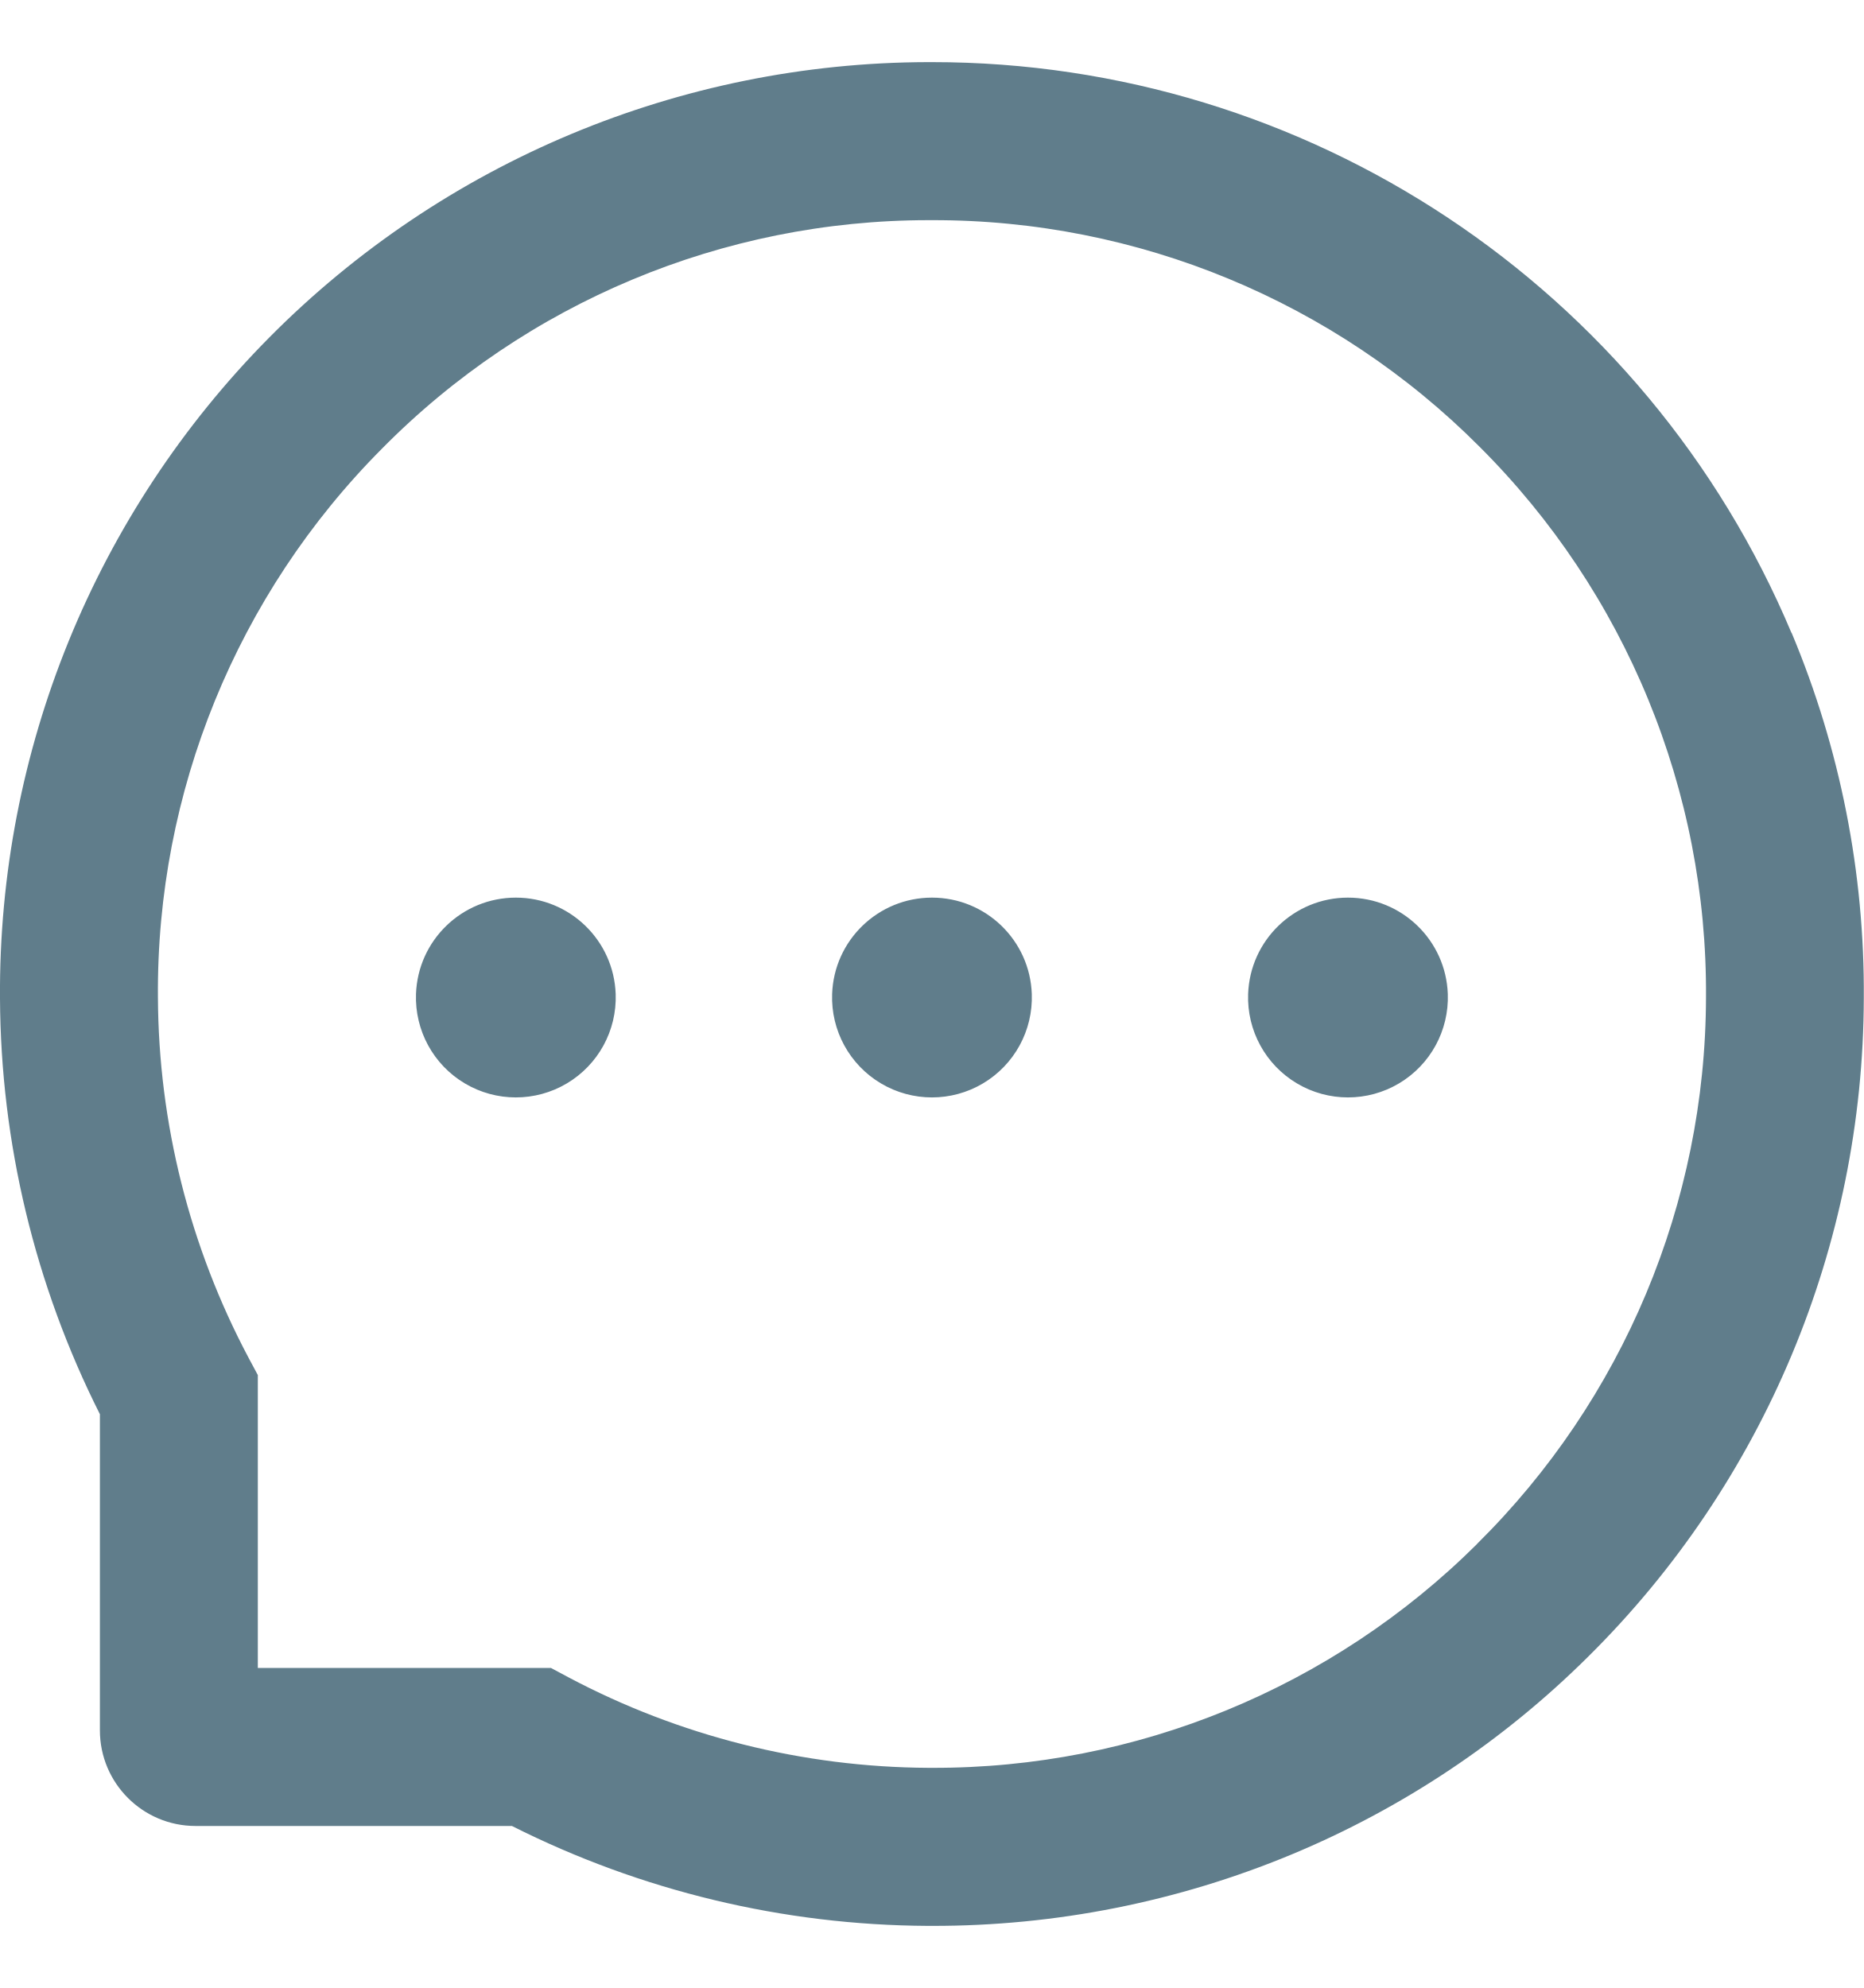
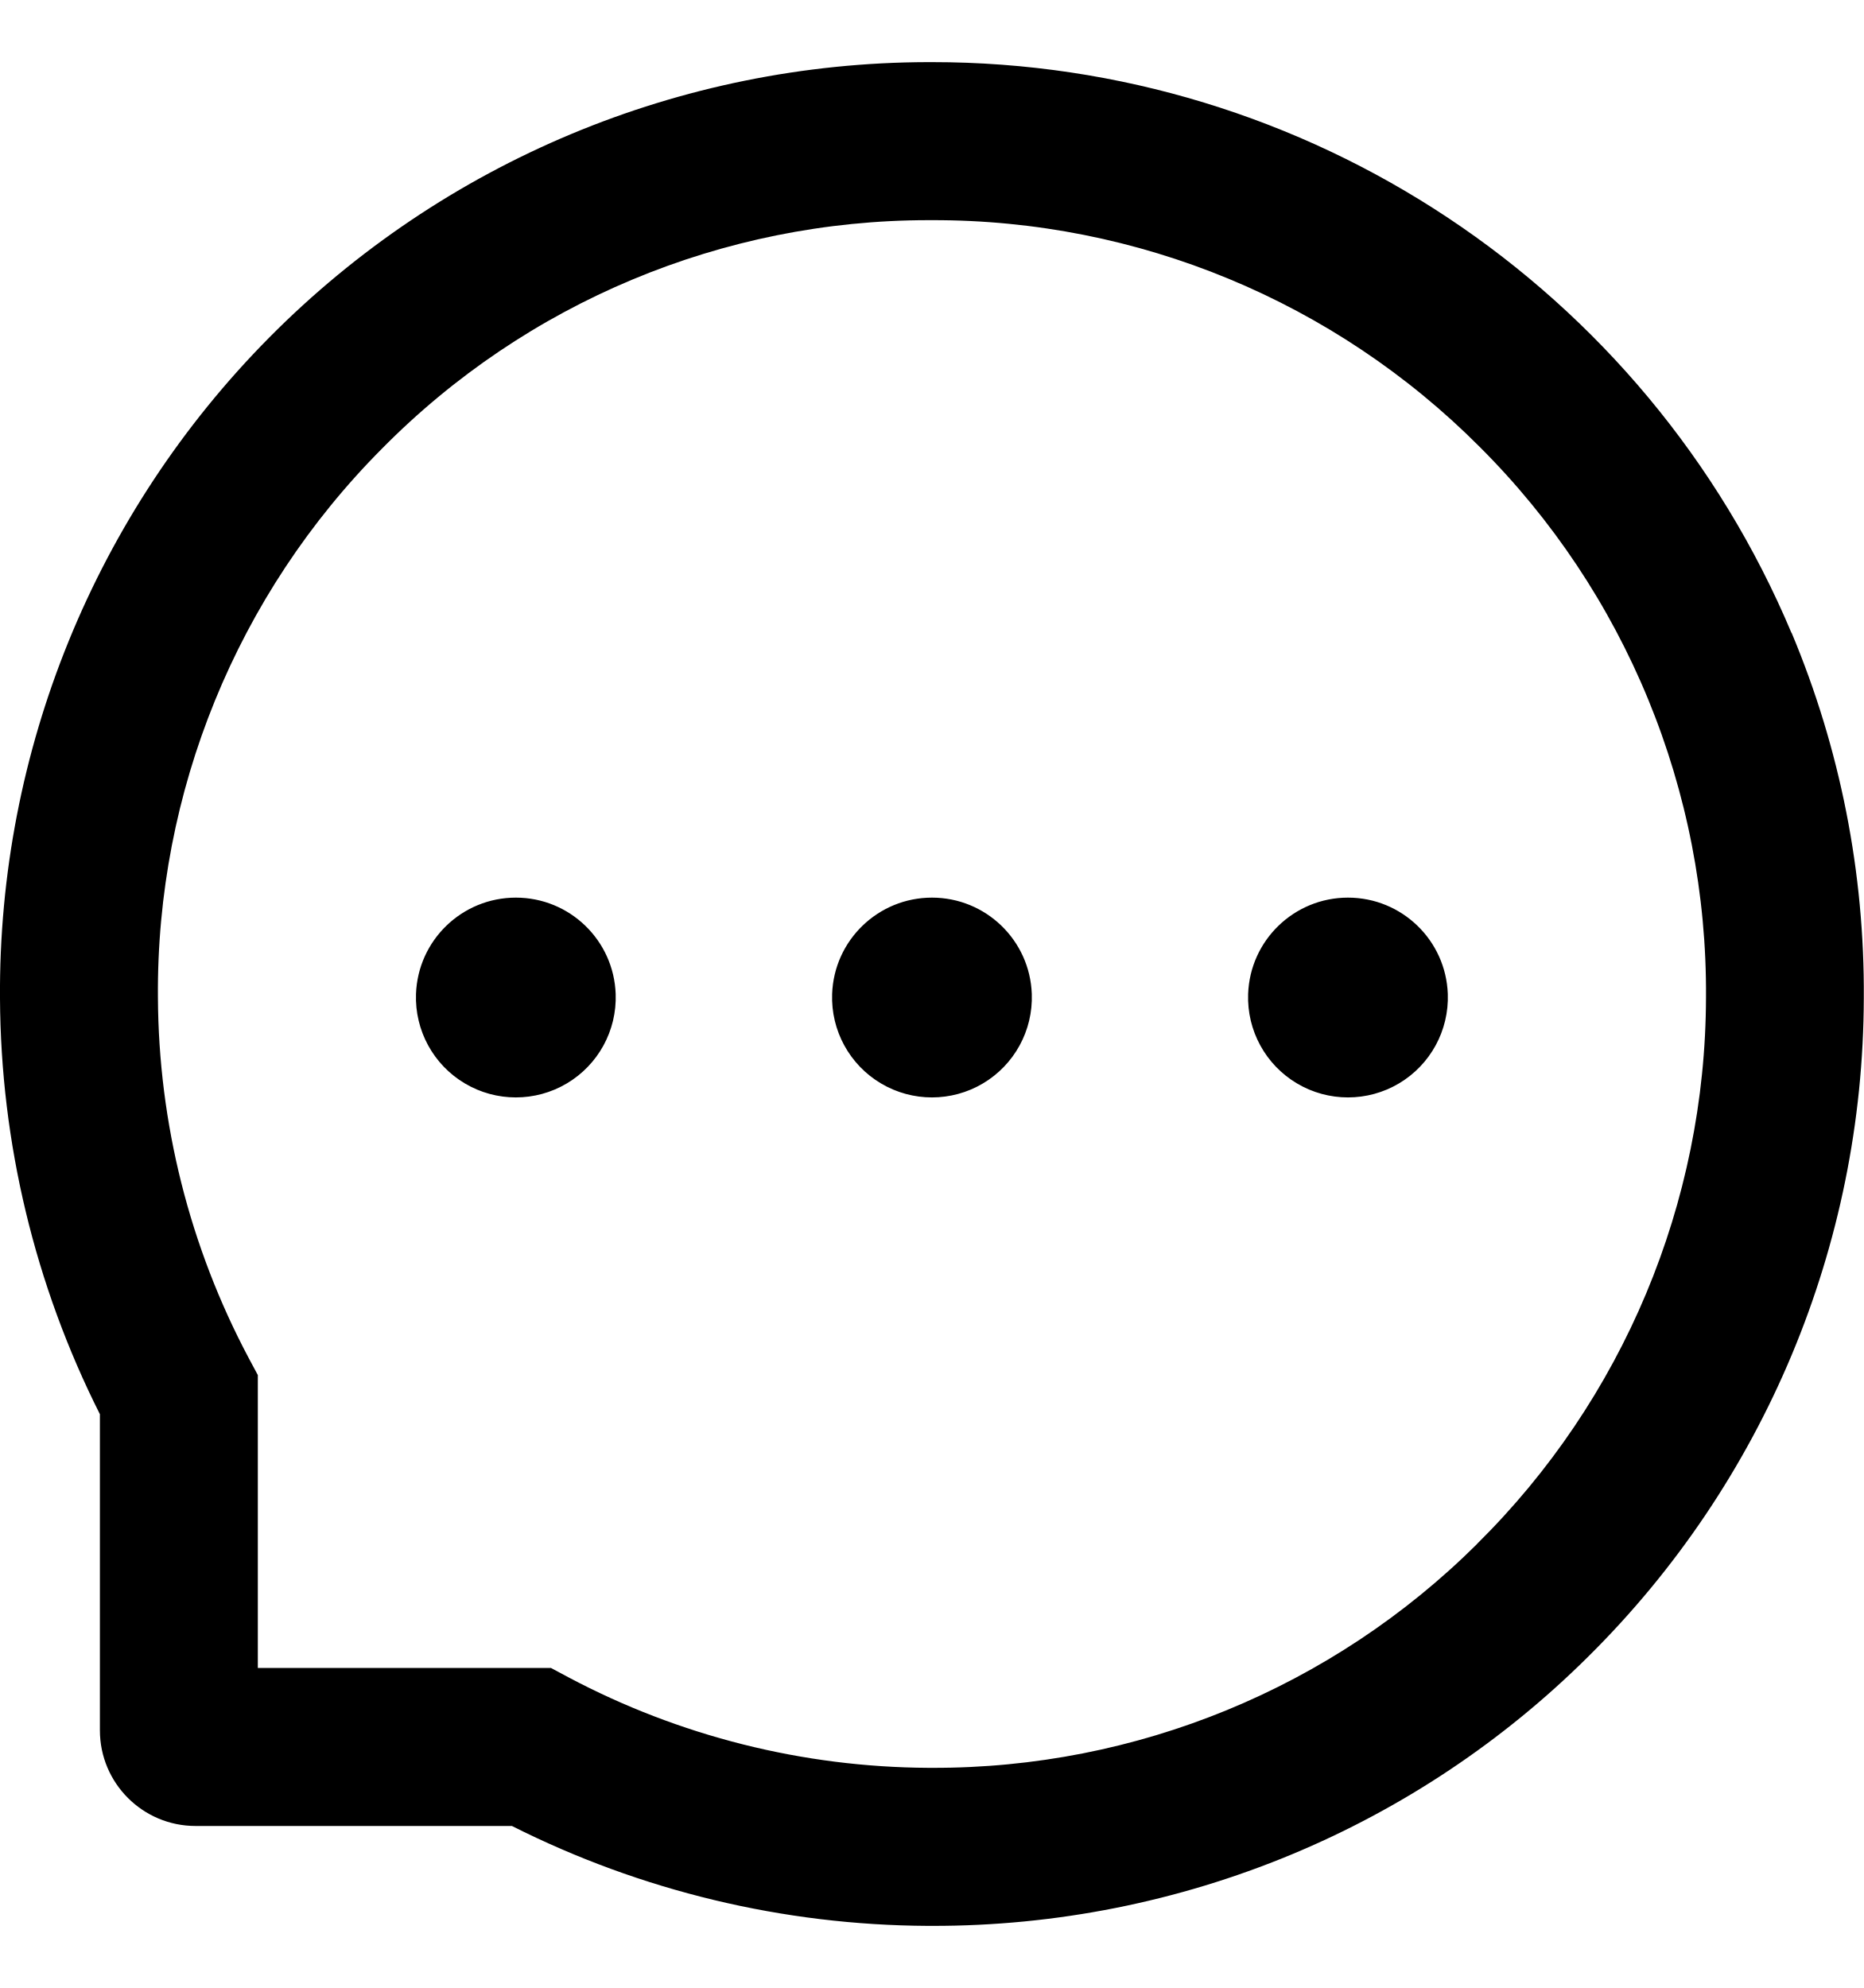
- <svg xmlns="http://www.w3.org/2000/svg" width="15" height="16" fill="none">
-   <path d="M6.697 8a.804.804 0 101.607 0 .804.804 0 00-1.607 0zm3.348 0a.804.804 0 101.607 0 .804.804 0 00-1.607 0zM3.348 8a.804.804 0 101.607 0 .804.804 0 00-1.607 0zm11.07-2.906A7.502 7.502 0 007.5.5h-.033A7.483 7.483 0 000 8.035a7.523 7.523 0 00.804 3.347v2.544a.77.77 0 00.77.77H4.12a7.523 7.523 0 003.347.804h.035a7.506 7.506 0 002.891-.574 7.442 7.442 0 002.39-1.594A7.482 7.482 0 0015 8.033a7.471 7.471 0 00-.581-2.94zm-2.53 7.332A6.194 6.194 0 017.5 14.228h-.028a6.25 6.25 0 01-2.898-.729l-.14-.075H2.075v-2.357l-.075-.14a6.25 6.25 0 01-.729-2.899 6.19 6.19 0 011.802-4.416 6.18 6.18 0 014.4-1.84h.028a6.198 6.198 0 014.406 1.823 6.198 6.198 0 011.823 4.433 6.203 6.203 0 01-1.843 4.398z" fill="#607D8B" />
+ <svg xmlns="http://www.w3.org/2000/svg" width="15" height="16">
+   <path d="M6.697 8a.804.804 0 101.607 0 .804.804 0 00-1.607 0zm3.348 0a.804.804 0 101.607 0 .804.804 0 00-1.607 0zM3.348 8a.804.804 0 101.607 0 .804.804 0 00-1.607 0zm11.07-2.906A7.502 7.502 0 007.5.5h-.033A7.483 7.483 0 000 8.035a7.523 7.523 0 00.804 3.347v2.544a.77.77 0 00.77.77H4.12a7.523 7.523 0 003.347.804h.035a7.506 7.506 0 002.891-.574 7.442 7.442 0 002.39-1.594A7.482 7.482 0 0015 8.033a7.471 7.471 0 00-.581-2.94zm-2.53 7.332A6.194 6.194 0 017.5 14.228h-.028a6.25 6.25 0 01-2.898-.729l-.14-.075H2.075v-2.357l-.075-.14a6.25 6.25 0 01-.729-2.899 6.19 6.19 0 011.802-4.416 6.18 6.18 0 014.4-1.84h.028a6.198 6.198 0 014.406 1.823 6.198 6.198 0 011.823 4.433 6.203 6.203 0 01-1.843 4.398z" />
</svg>
